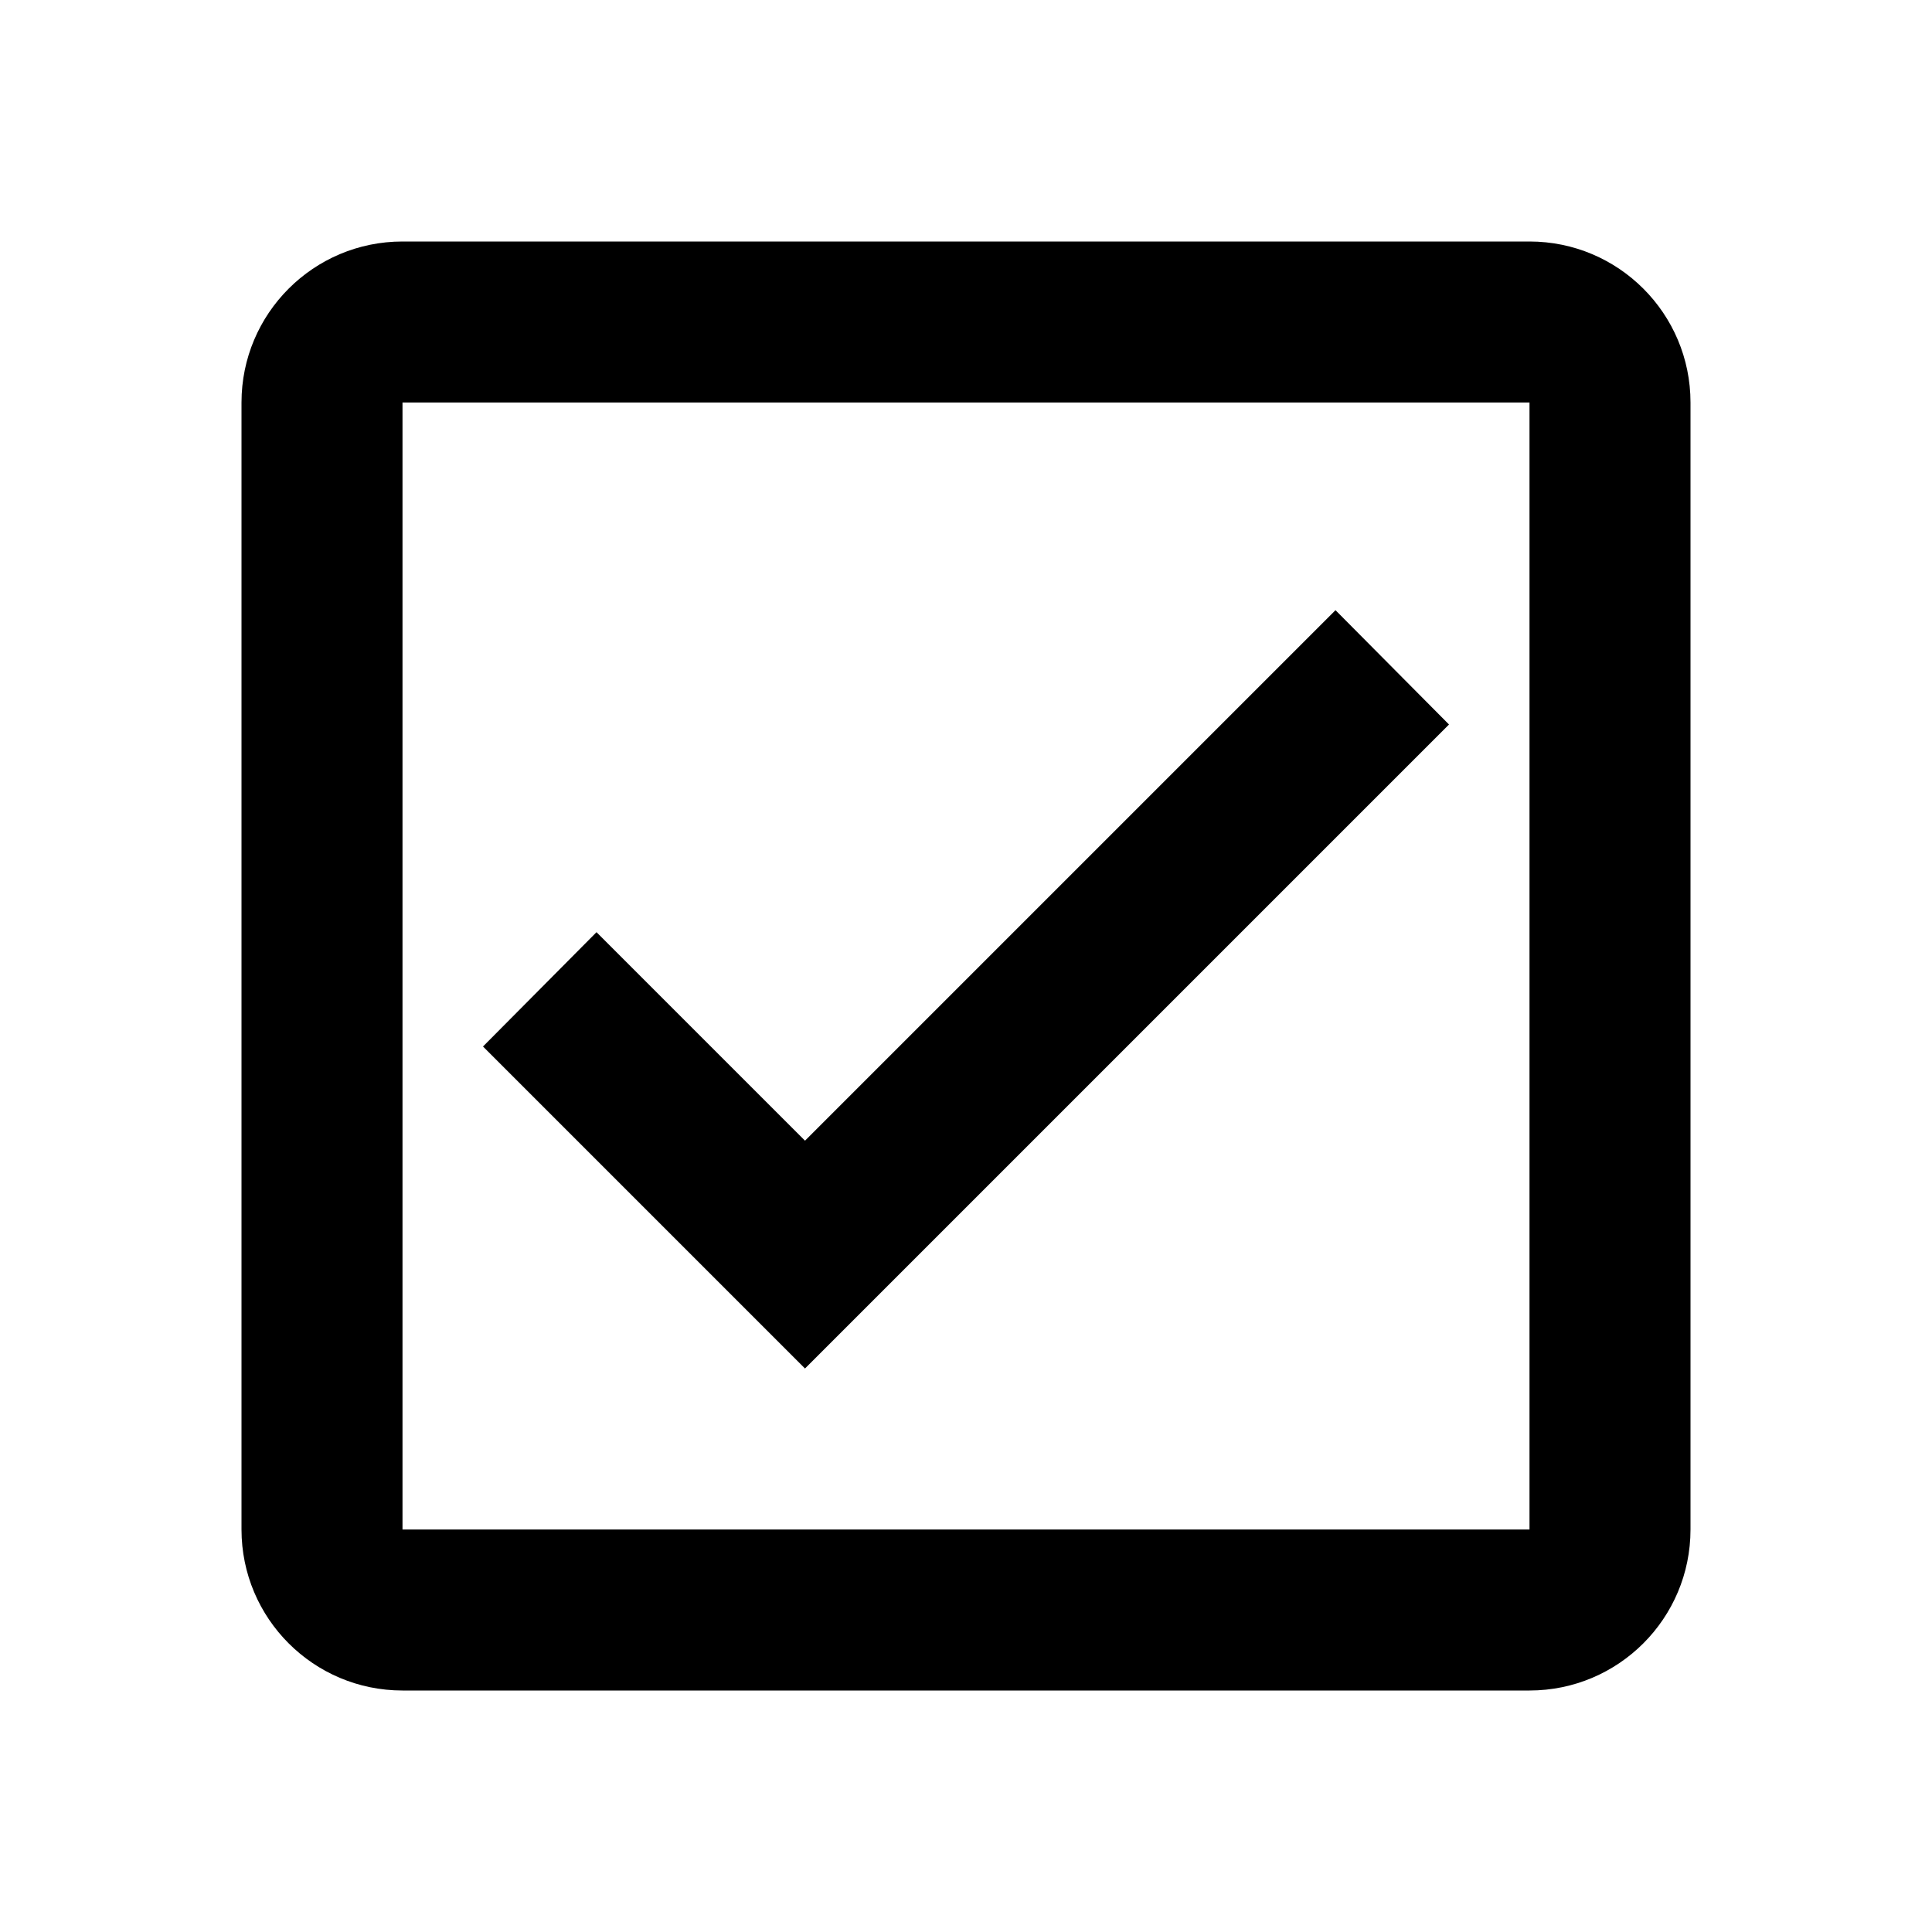
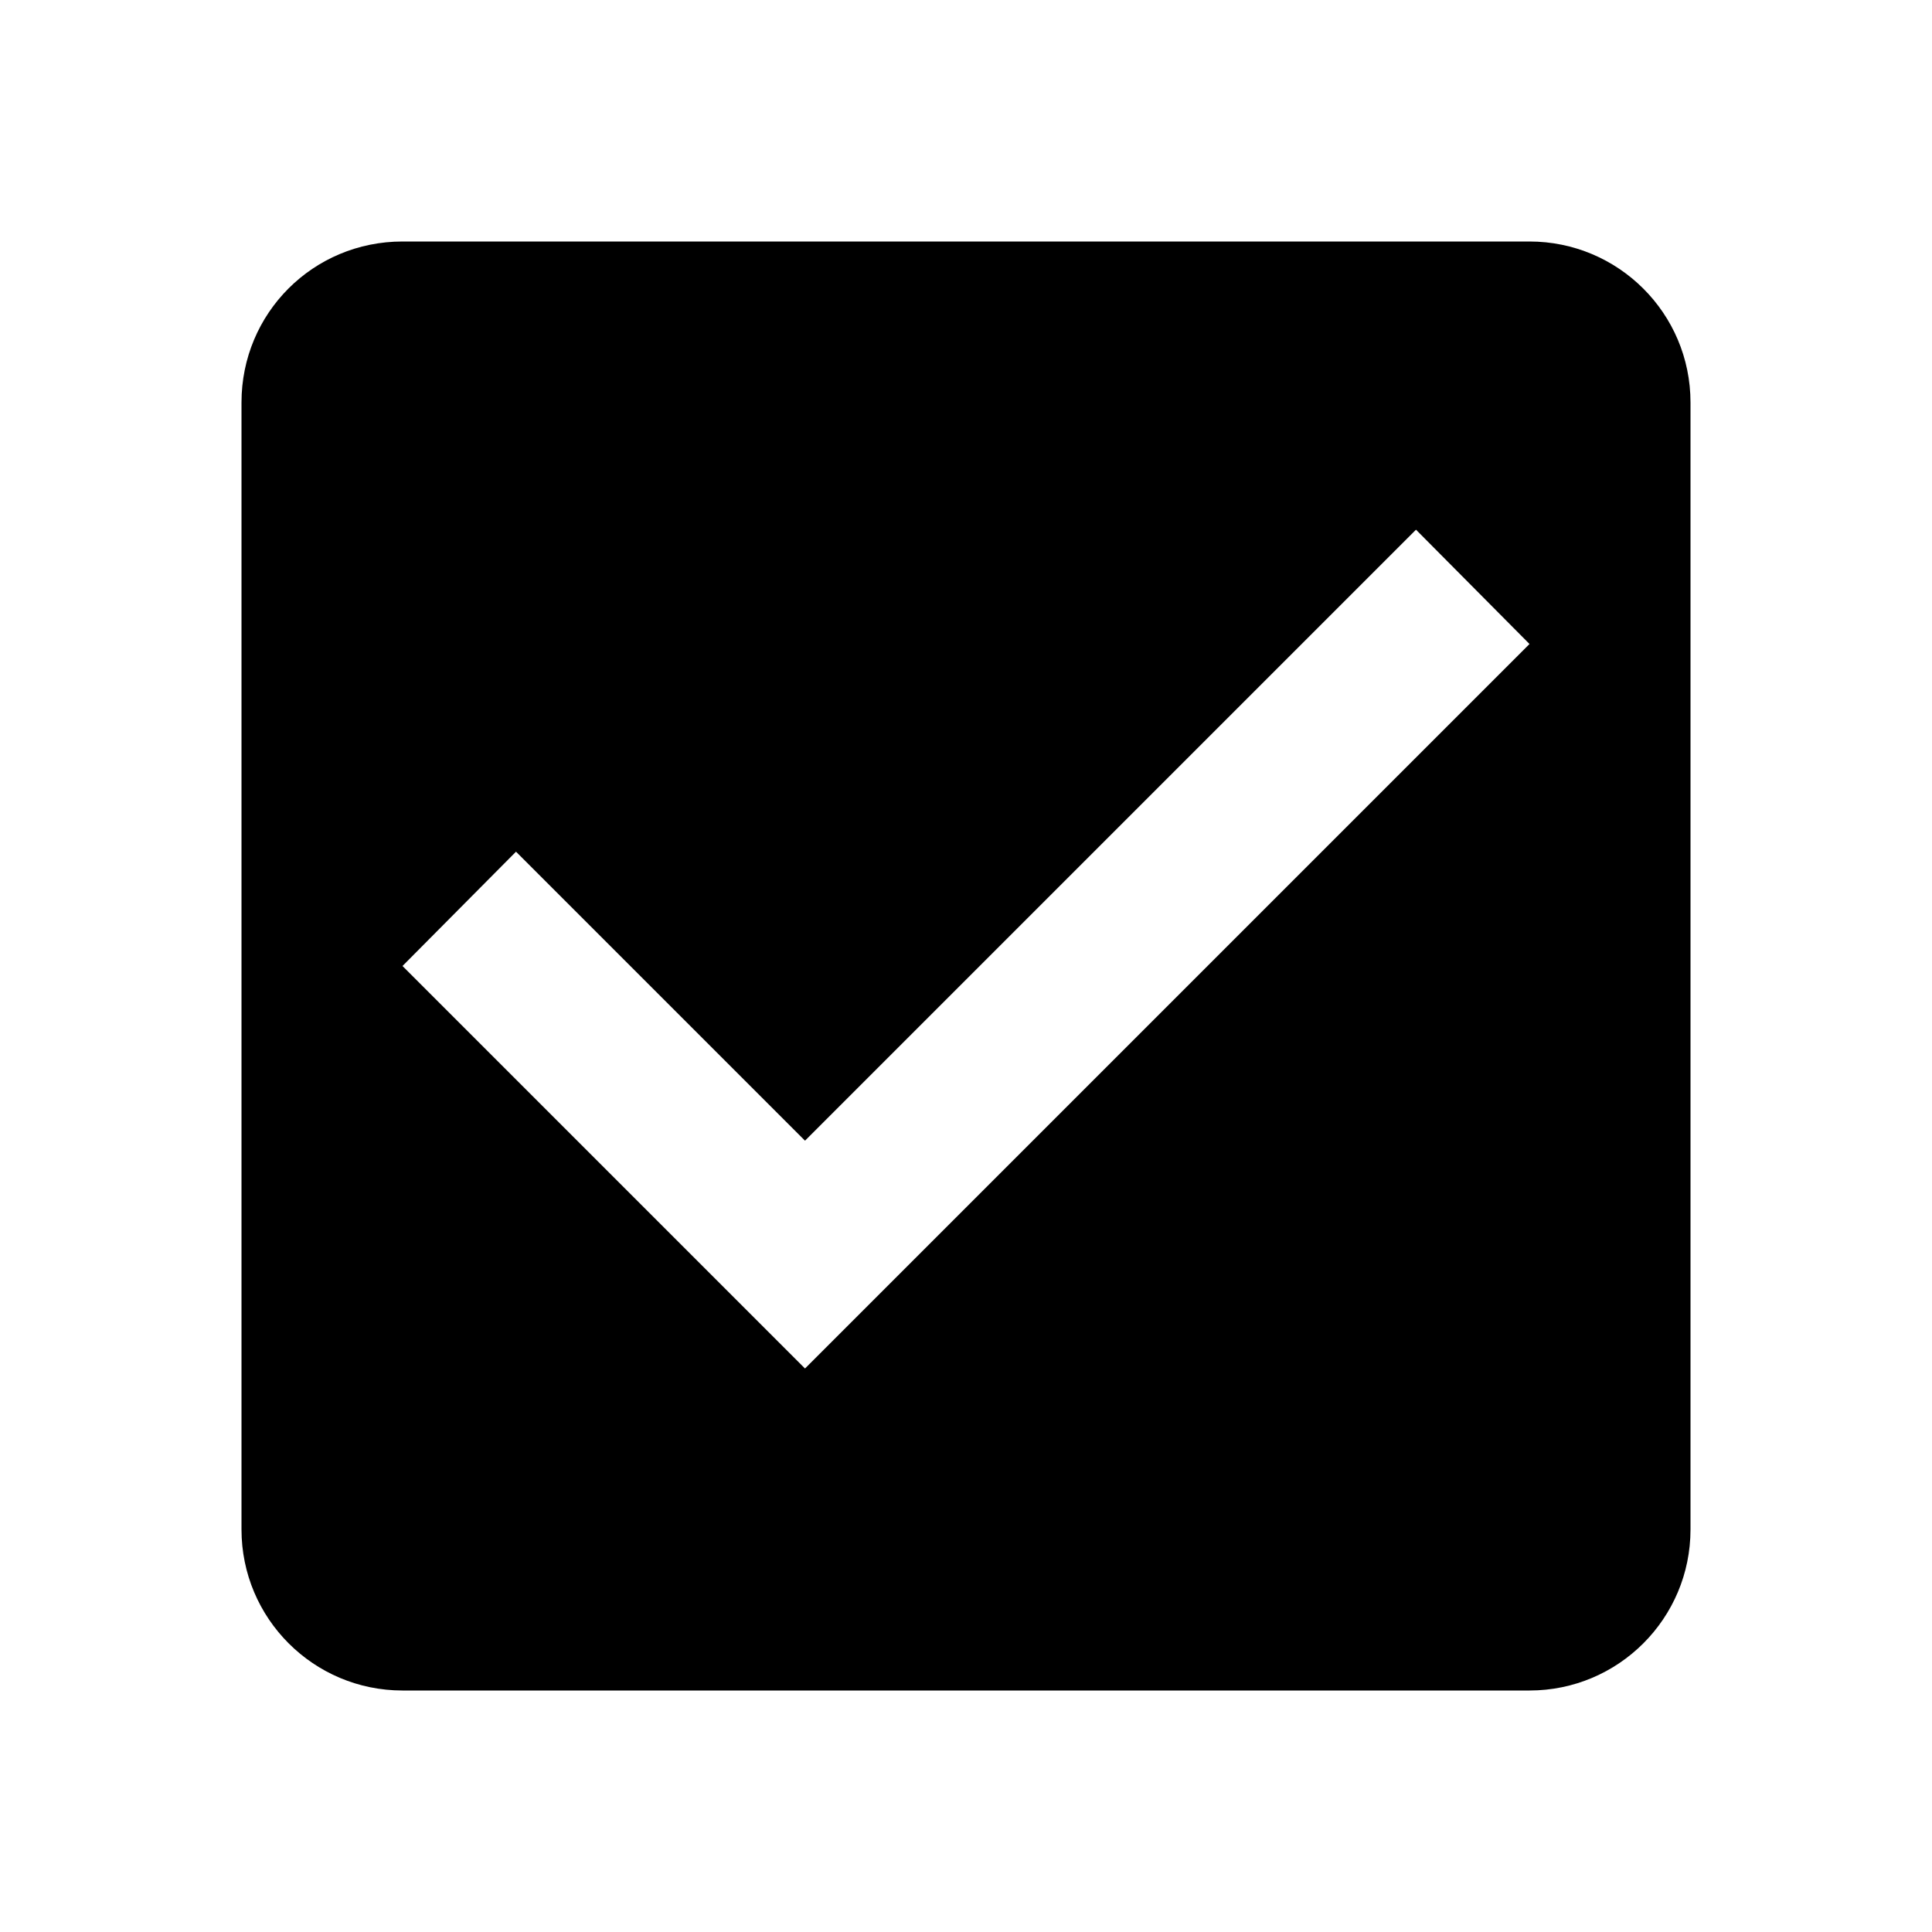
<svg xmlns="http://www.w3.org/2000/svg" viewBox="0 0 24 24">
-   <path d="M19,3H5A2,2 0 0,0 3,5V19A2,2 0 0,0 5,21H19A2,2 0 0,0 21,19V5A2,2 0 0,0 19,3M19,5V19H5V5H19M10,17L6,13L7.41,11.58L10,14.17L16.59,7.58L18,9" />
+   <path d="M10,17L5,12L6.41,10.58L10,14.17L17.59,6.58L19,8M19,3H5C3.89,3 3,3.89 3,5V19A2,2 0 0,0 5,21H19A2,2 0 0,0 21,19V5C21,3.89 20.1,3 19,3Z" />
</svg>
